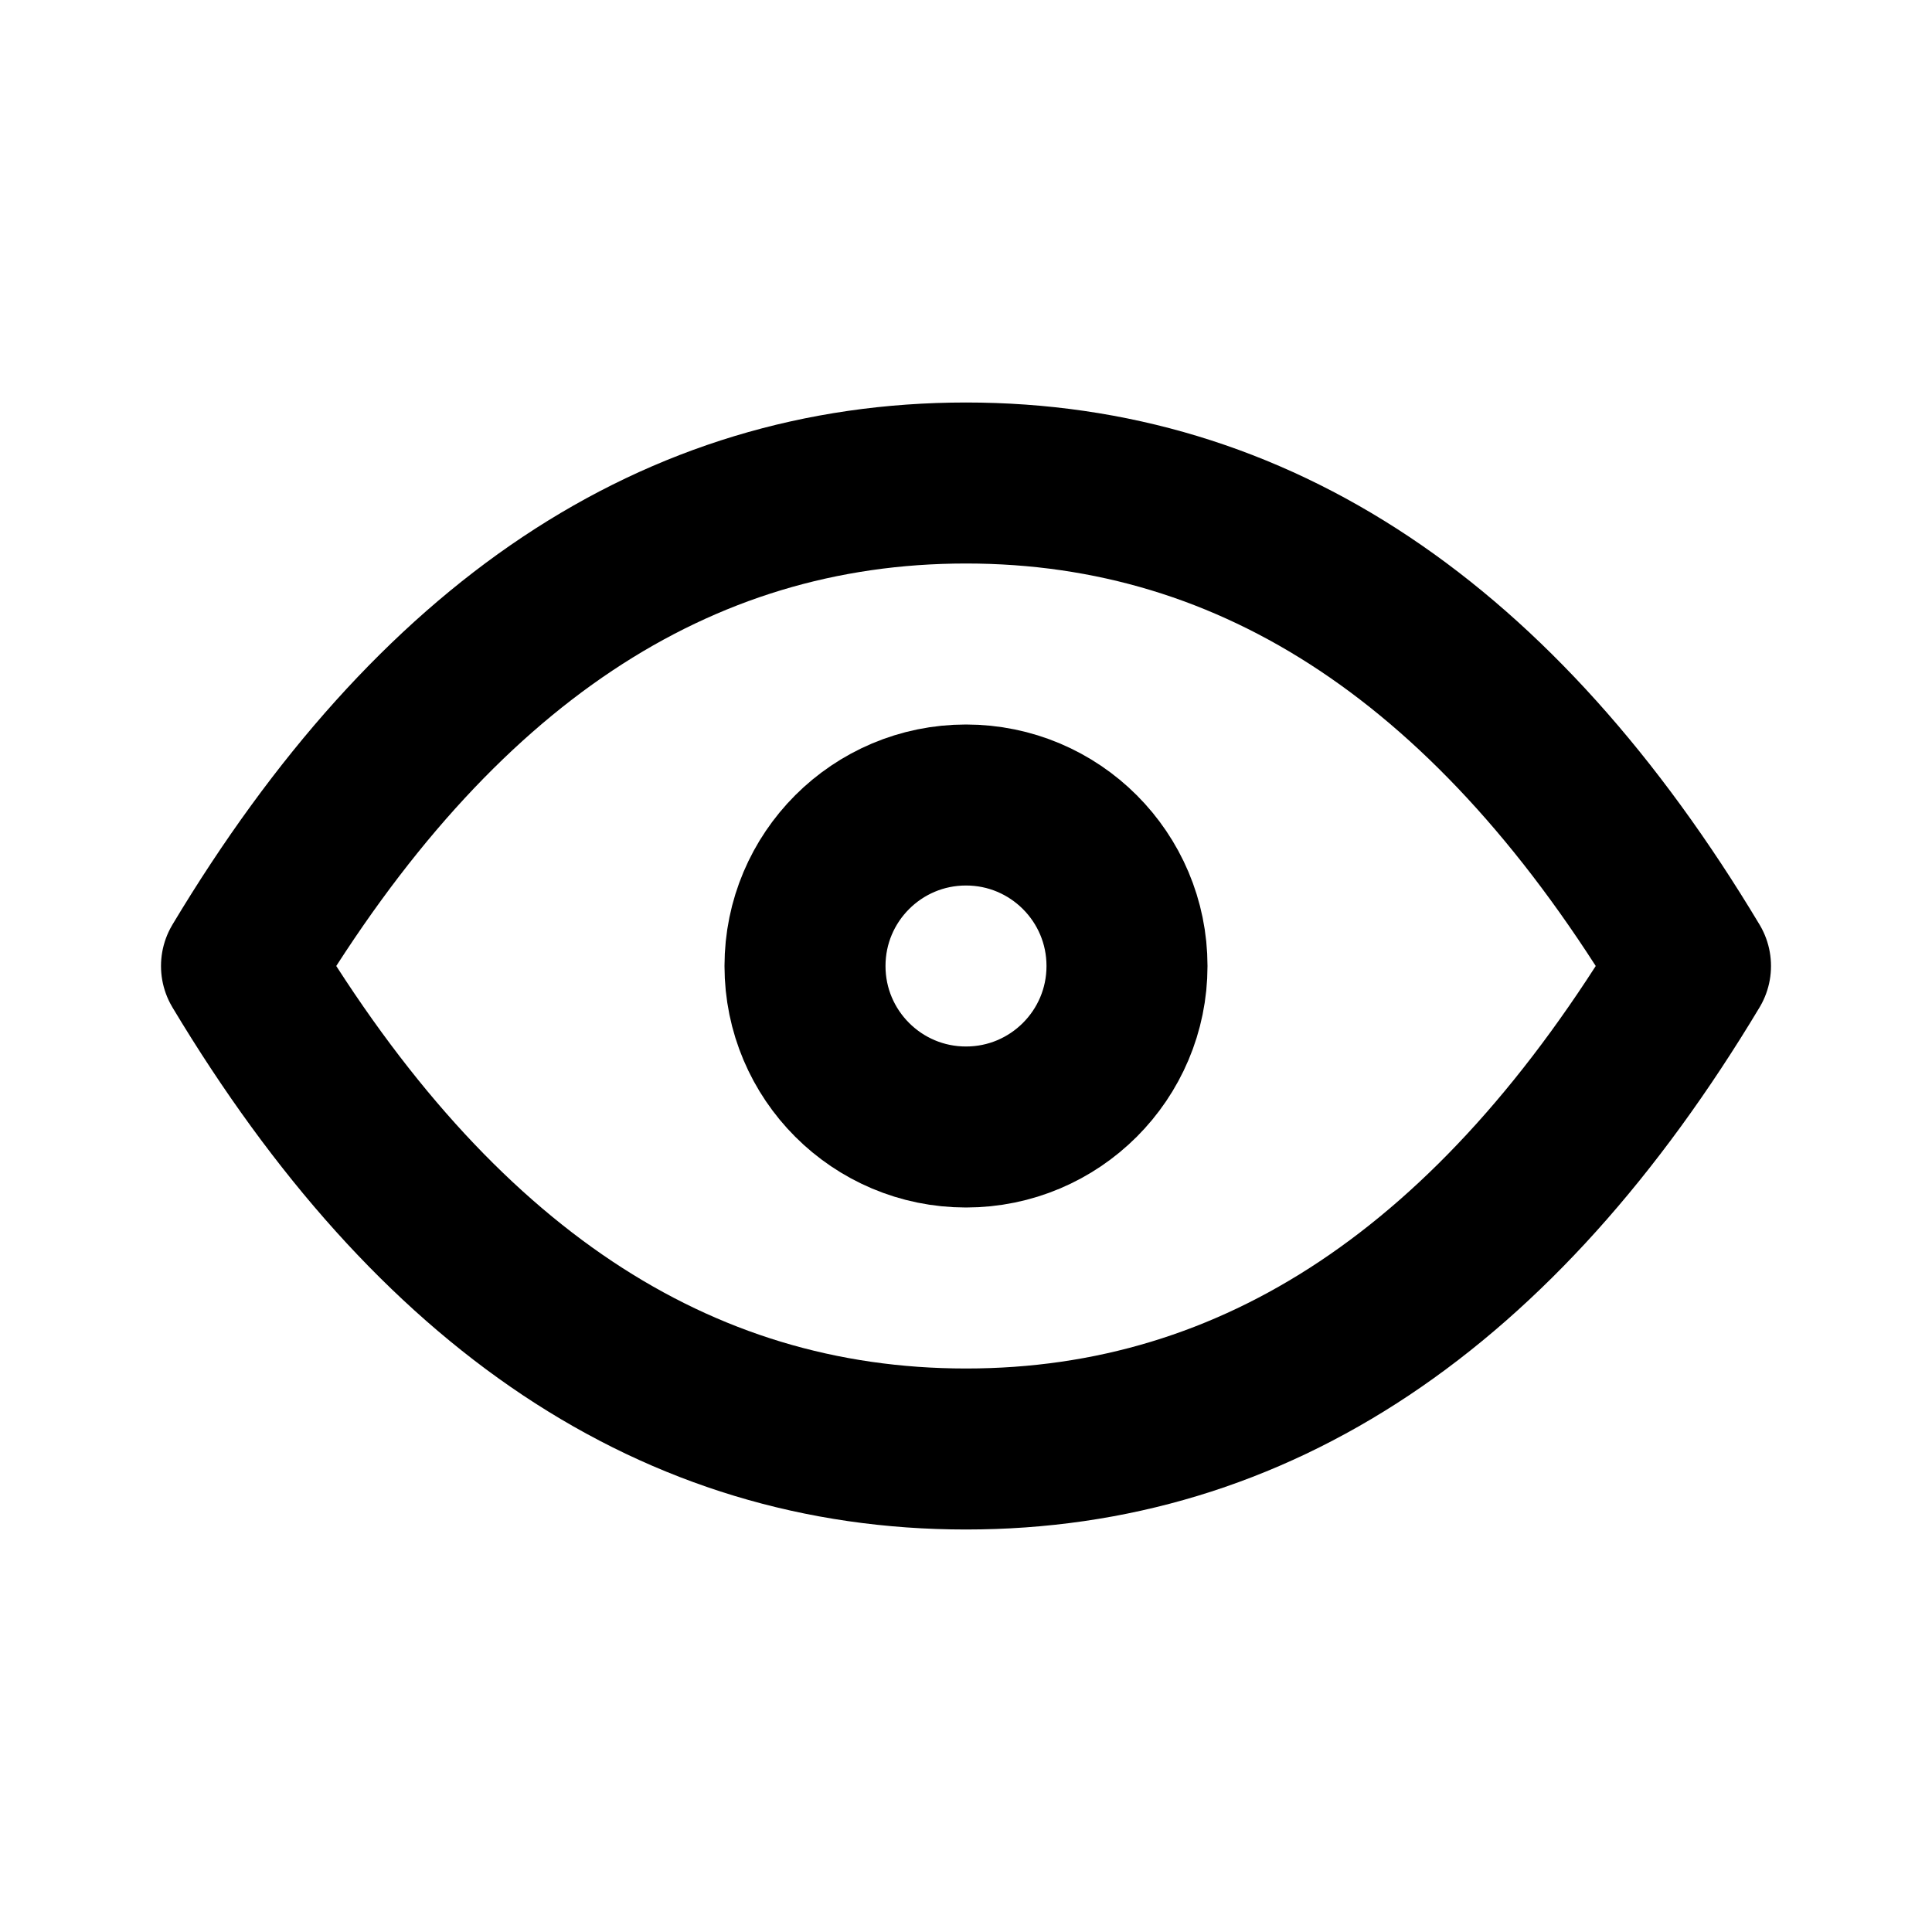
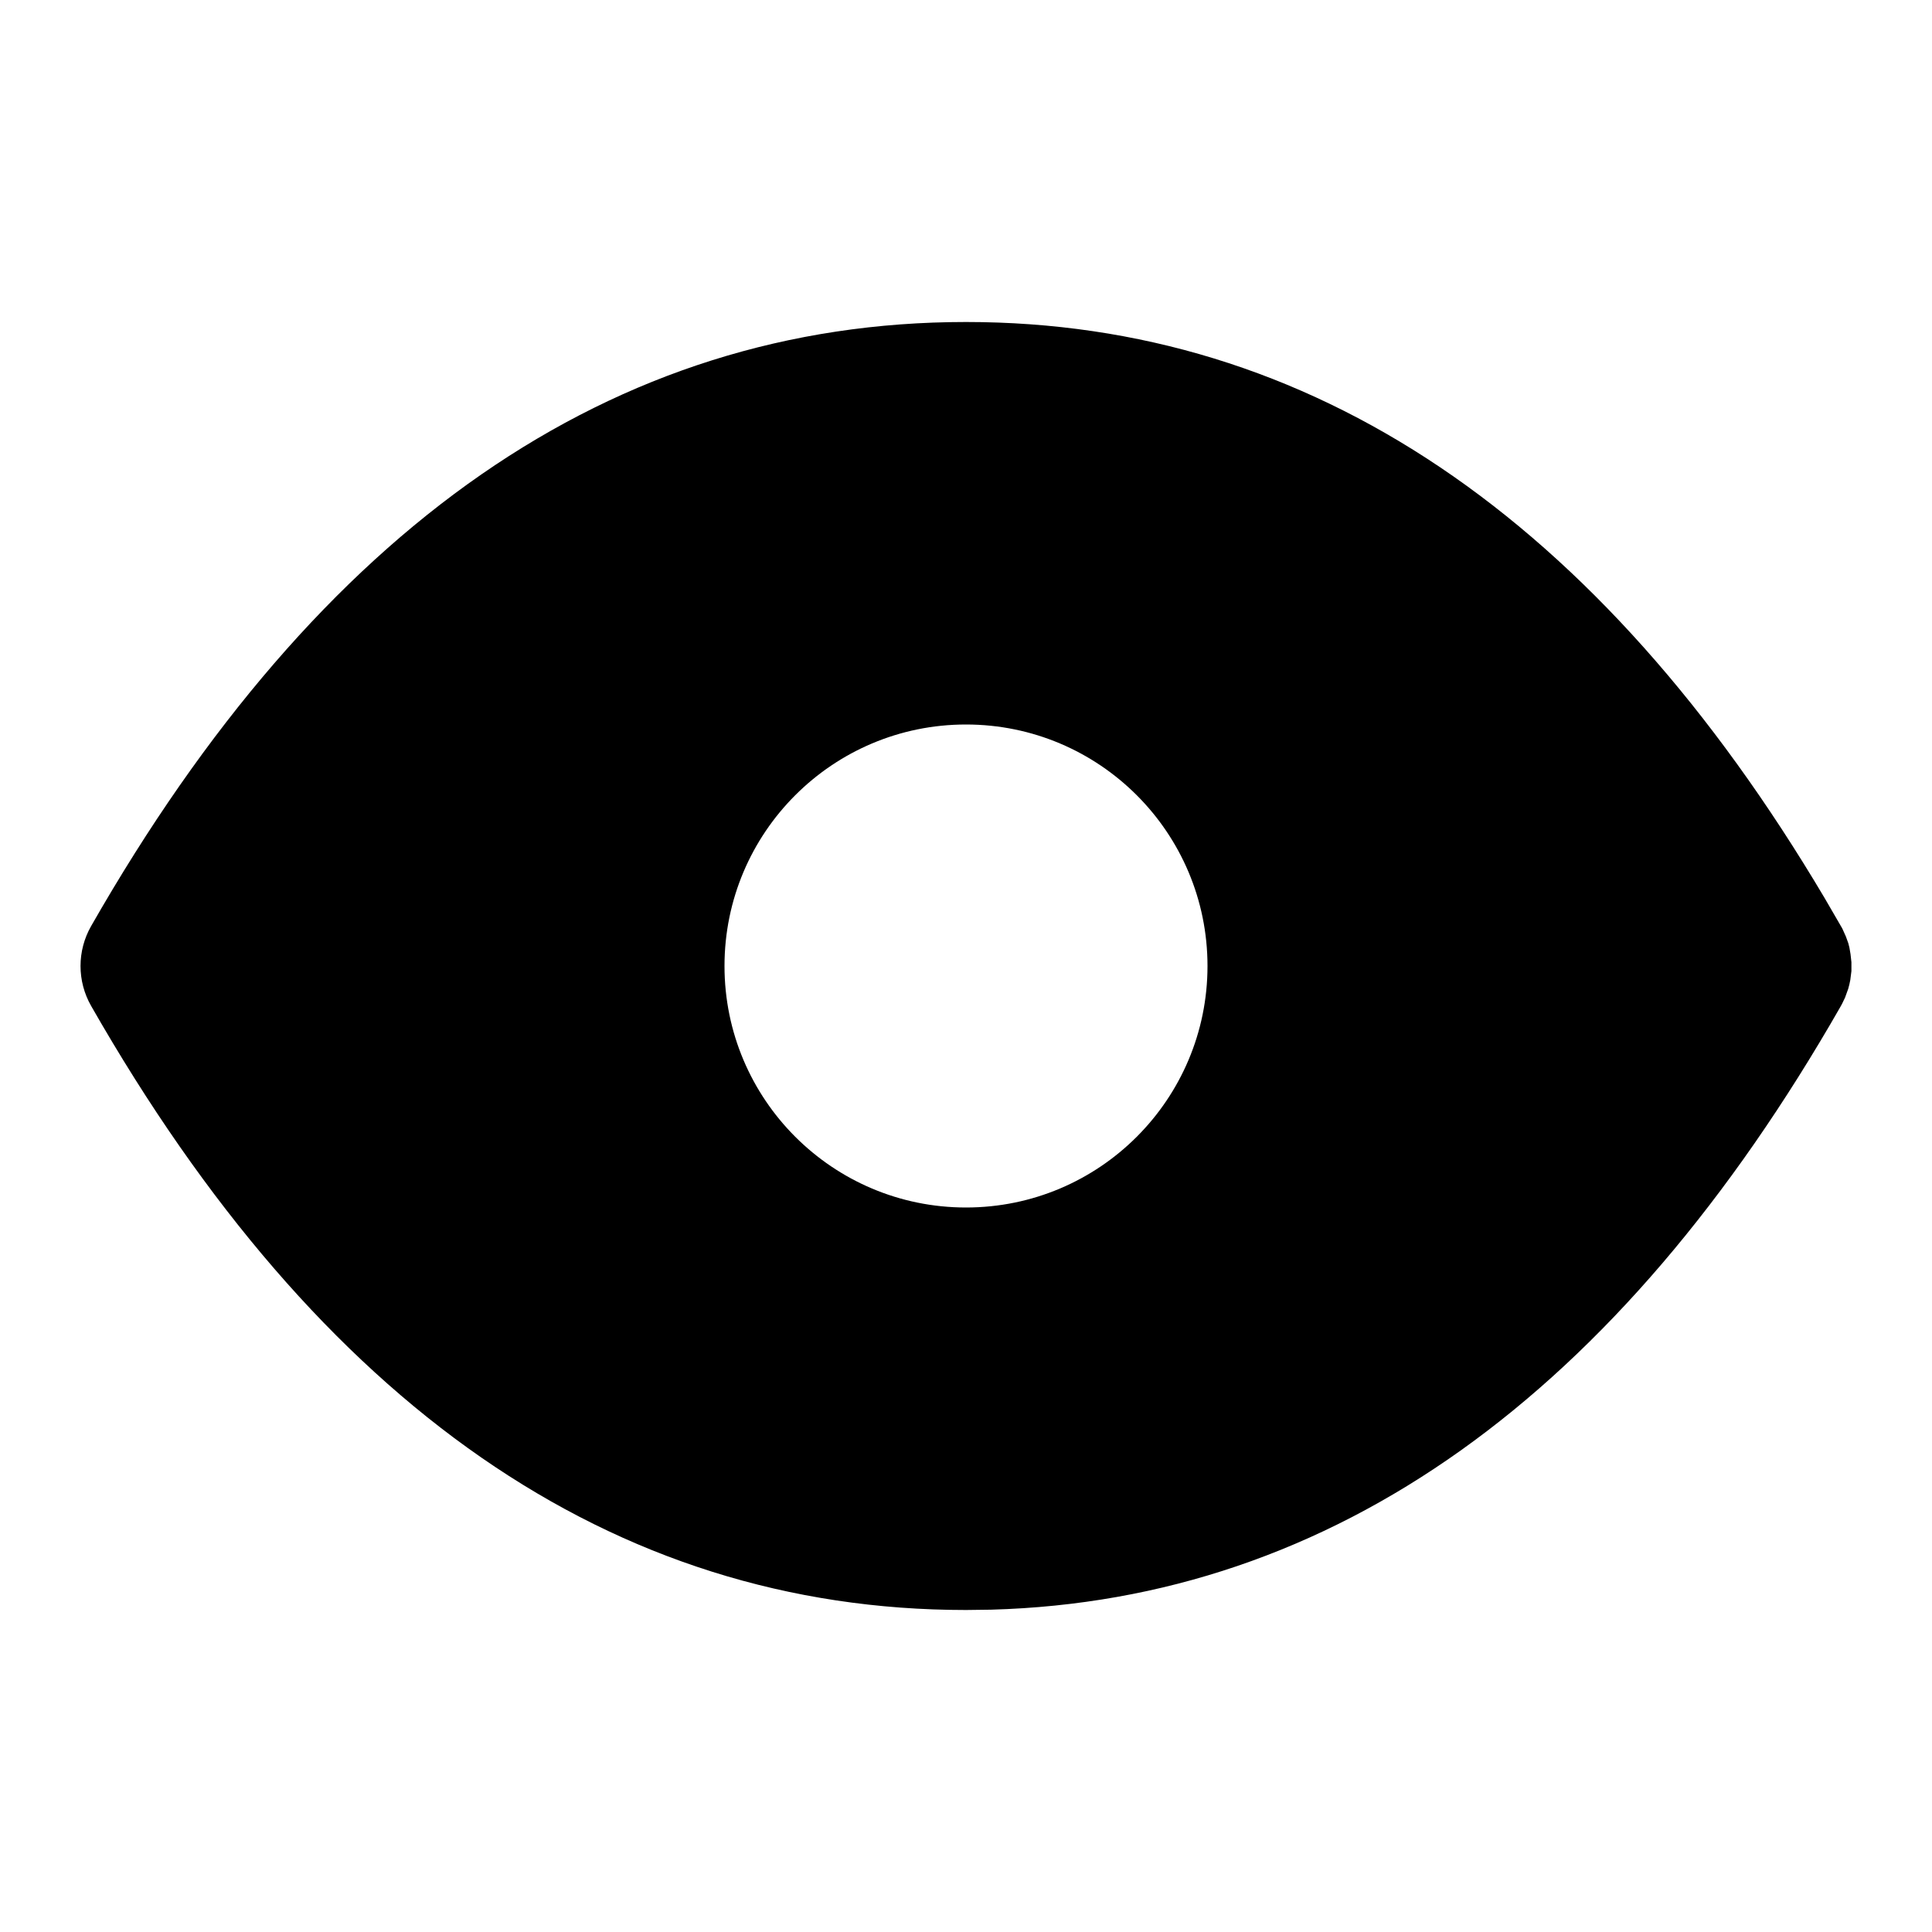
- <svg xmlns="http://www.w3.org/2000/svg" width="24" height="24" viewBox="0 0 24 24" fill="none" stroke="currentColor" stroke-width="2" stroke-linecap="round" stroke-linejoin="round" class="icon icon-tabler icons-tabler-outline icon-tabler-eye">
+ <svg xmlns="http://www.w3.org/2000/svg" width="24" height="24" viewBox="0 0 24 24" fill="currentColor" class="icon icon-tabler icons-tabler-filled icon-tabler-eye">
  <path stroke="none" d="M0 0h24v24H0z" fill="none" />
-   <path d="M10 12a2 2 0 1 0 4 0a2 2 0 0 0 -4 0" />
-   <path d="M21 12c-2.4 4 -5.4 6 -9 6c-3.6 0 -6.6 -2 -9 -6c2.4 -4 5.4 -6 9 -6c3.6 0 6.6 2 9 6" />
+   <path d="M12 4c4.29 0 7.863 2.429 10.665 7.154l.22 .379l.045 .1l.03 .083l.014 .055l.014 .082l.011 .1v.11l-.014 .111a.992 .992 0 0 1 -.026 .11l-.039 .108l-.036 .075l-.016 .03c-2.764 4.836 -6.3 7.38 -10.555 7.499l-.313 .004c-4.396 0 -8.037 -2.549 -10.868 -7.504a1 1 0 0 1 0 -.992c2.831 -4.955 6.472 -7.504 10.868 -7.504zm0 5a3 3 0 1 0 0 6a3 3 0 0 0 0 -6" />
</svg>
